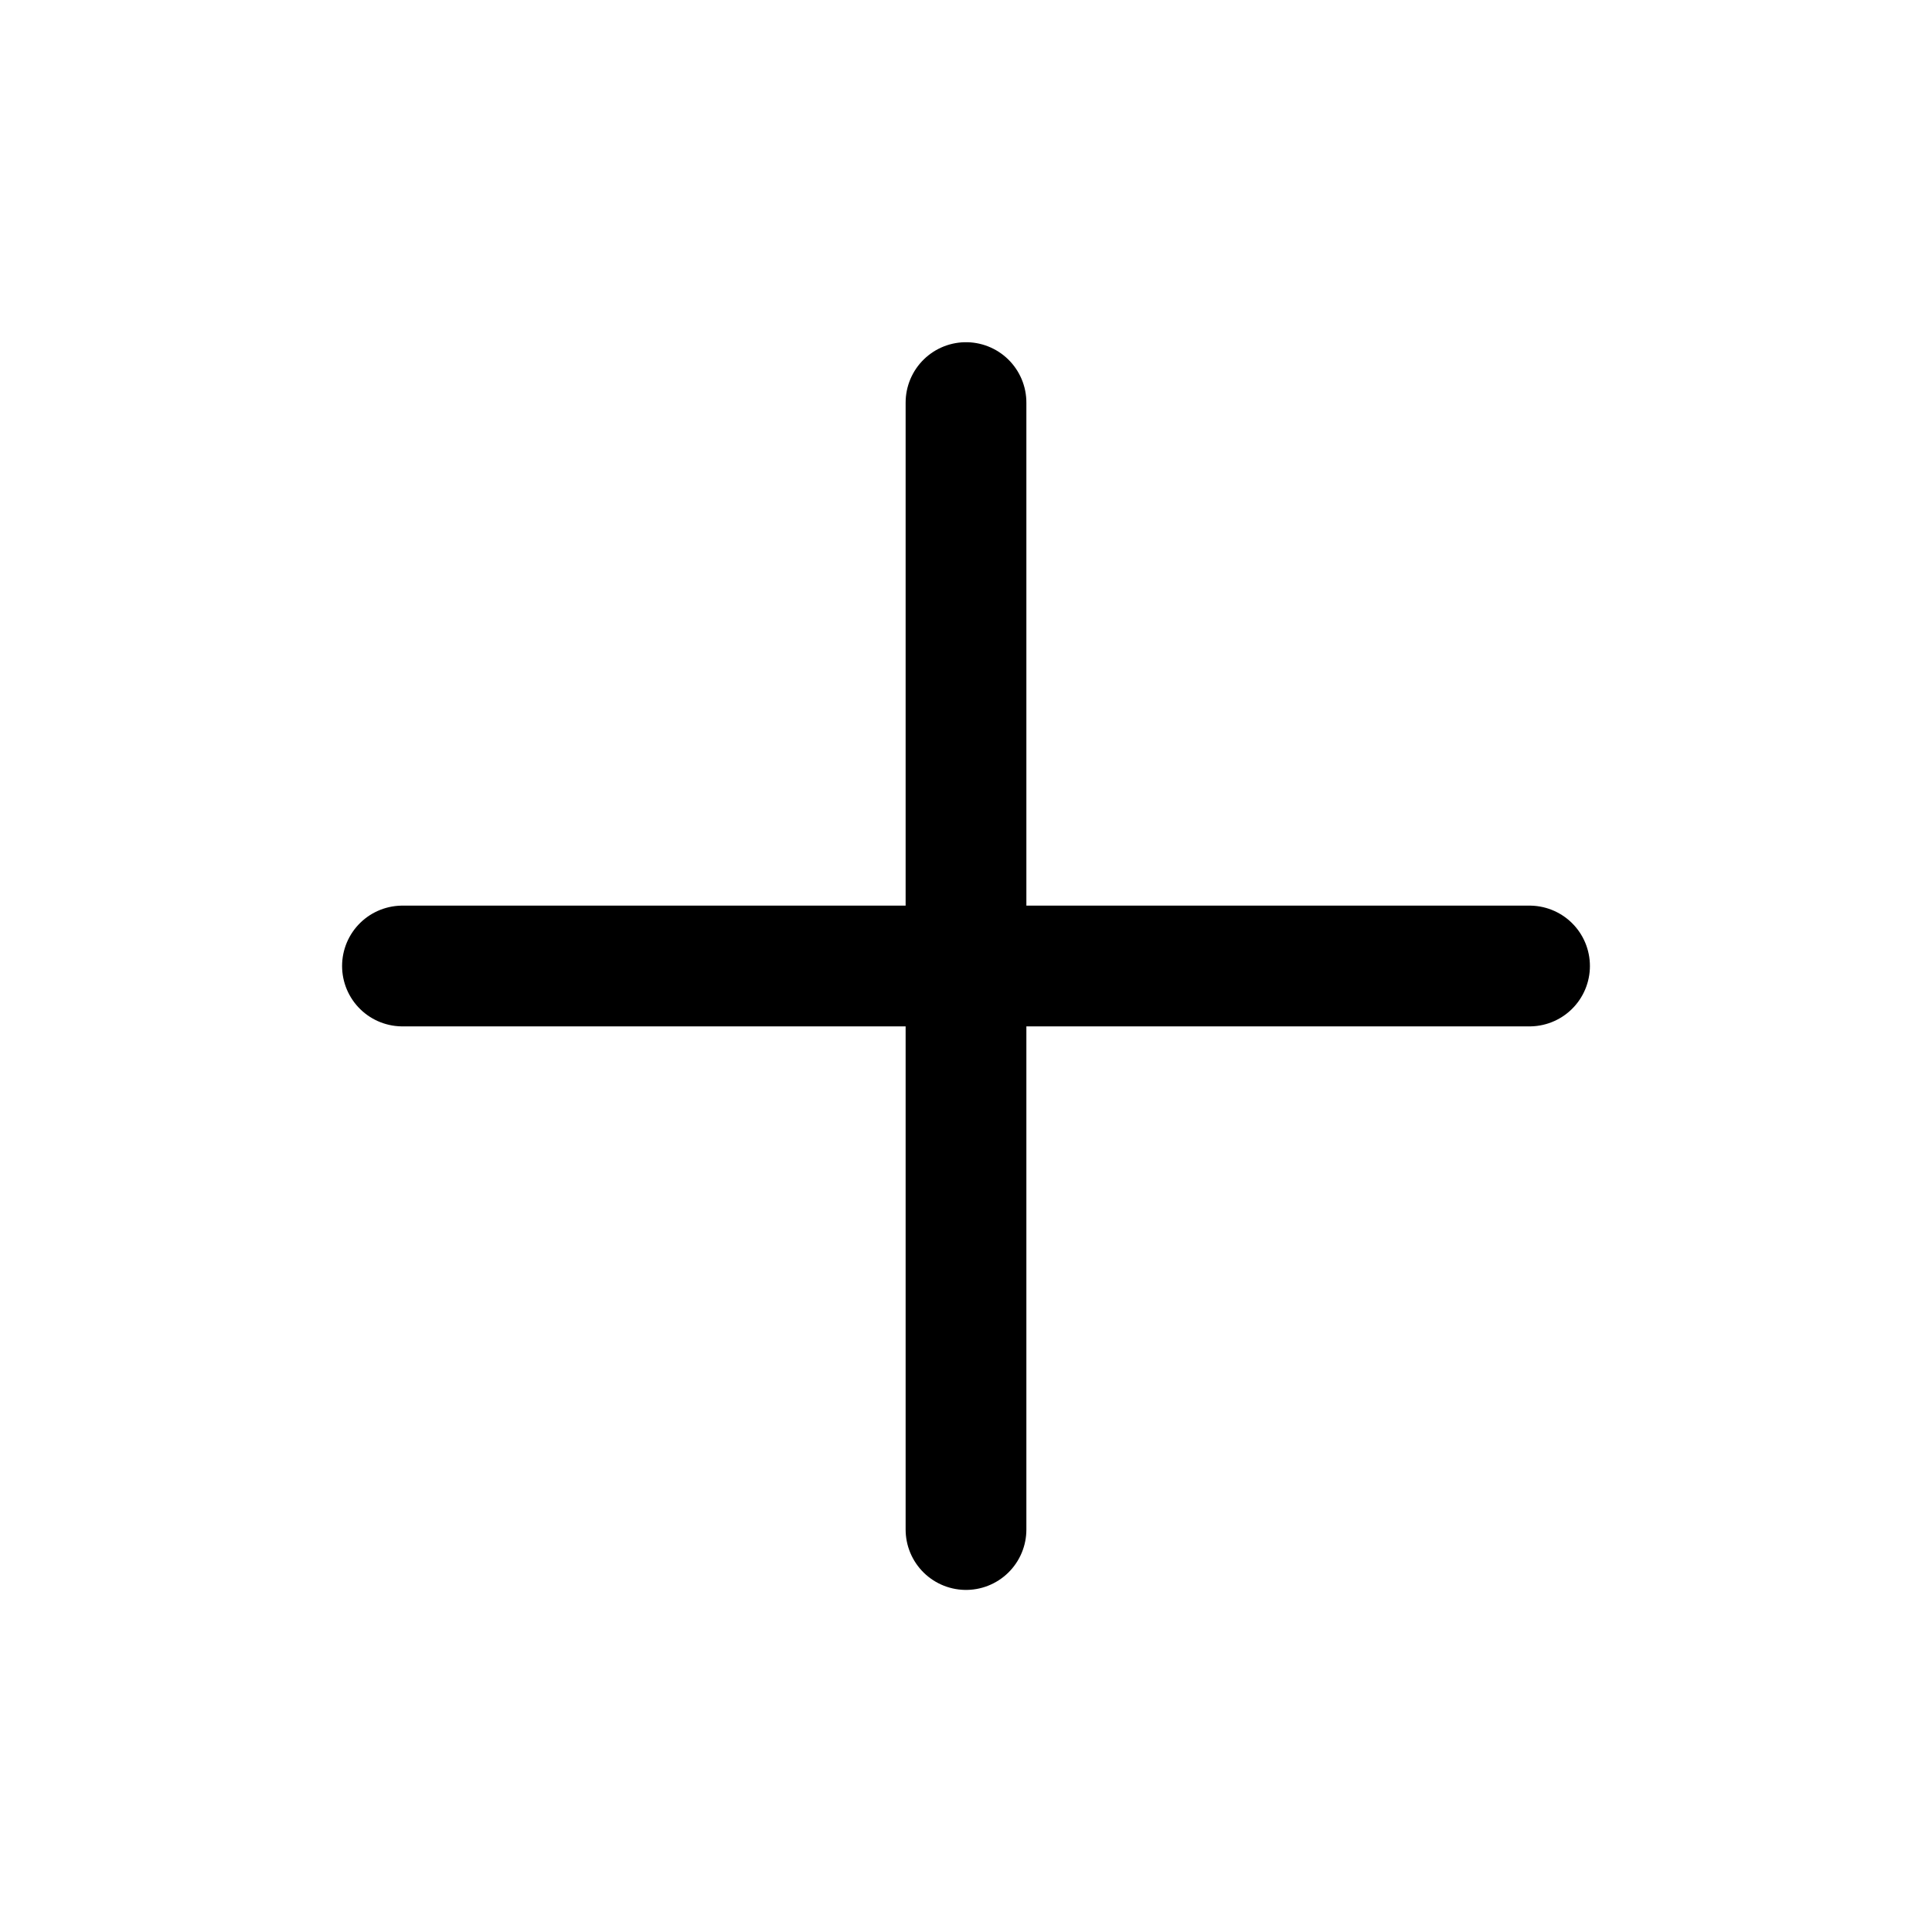
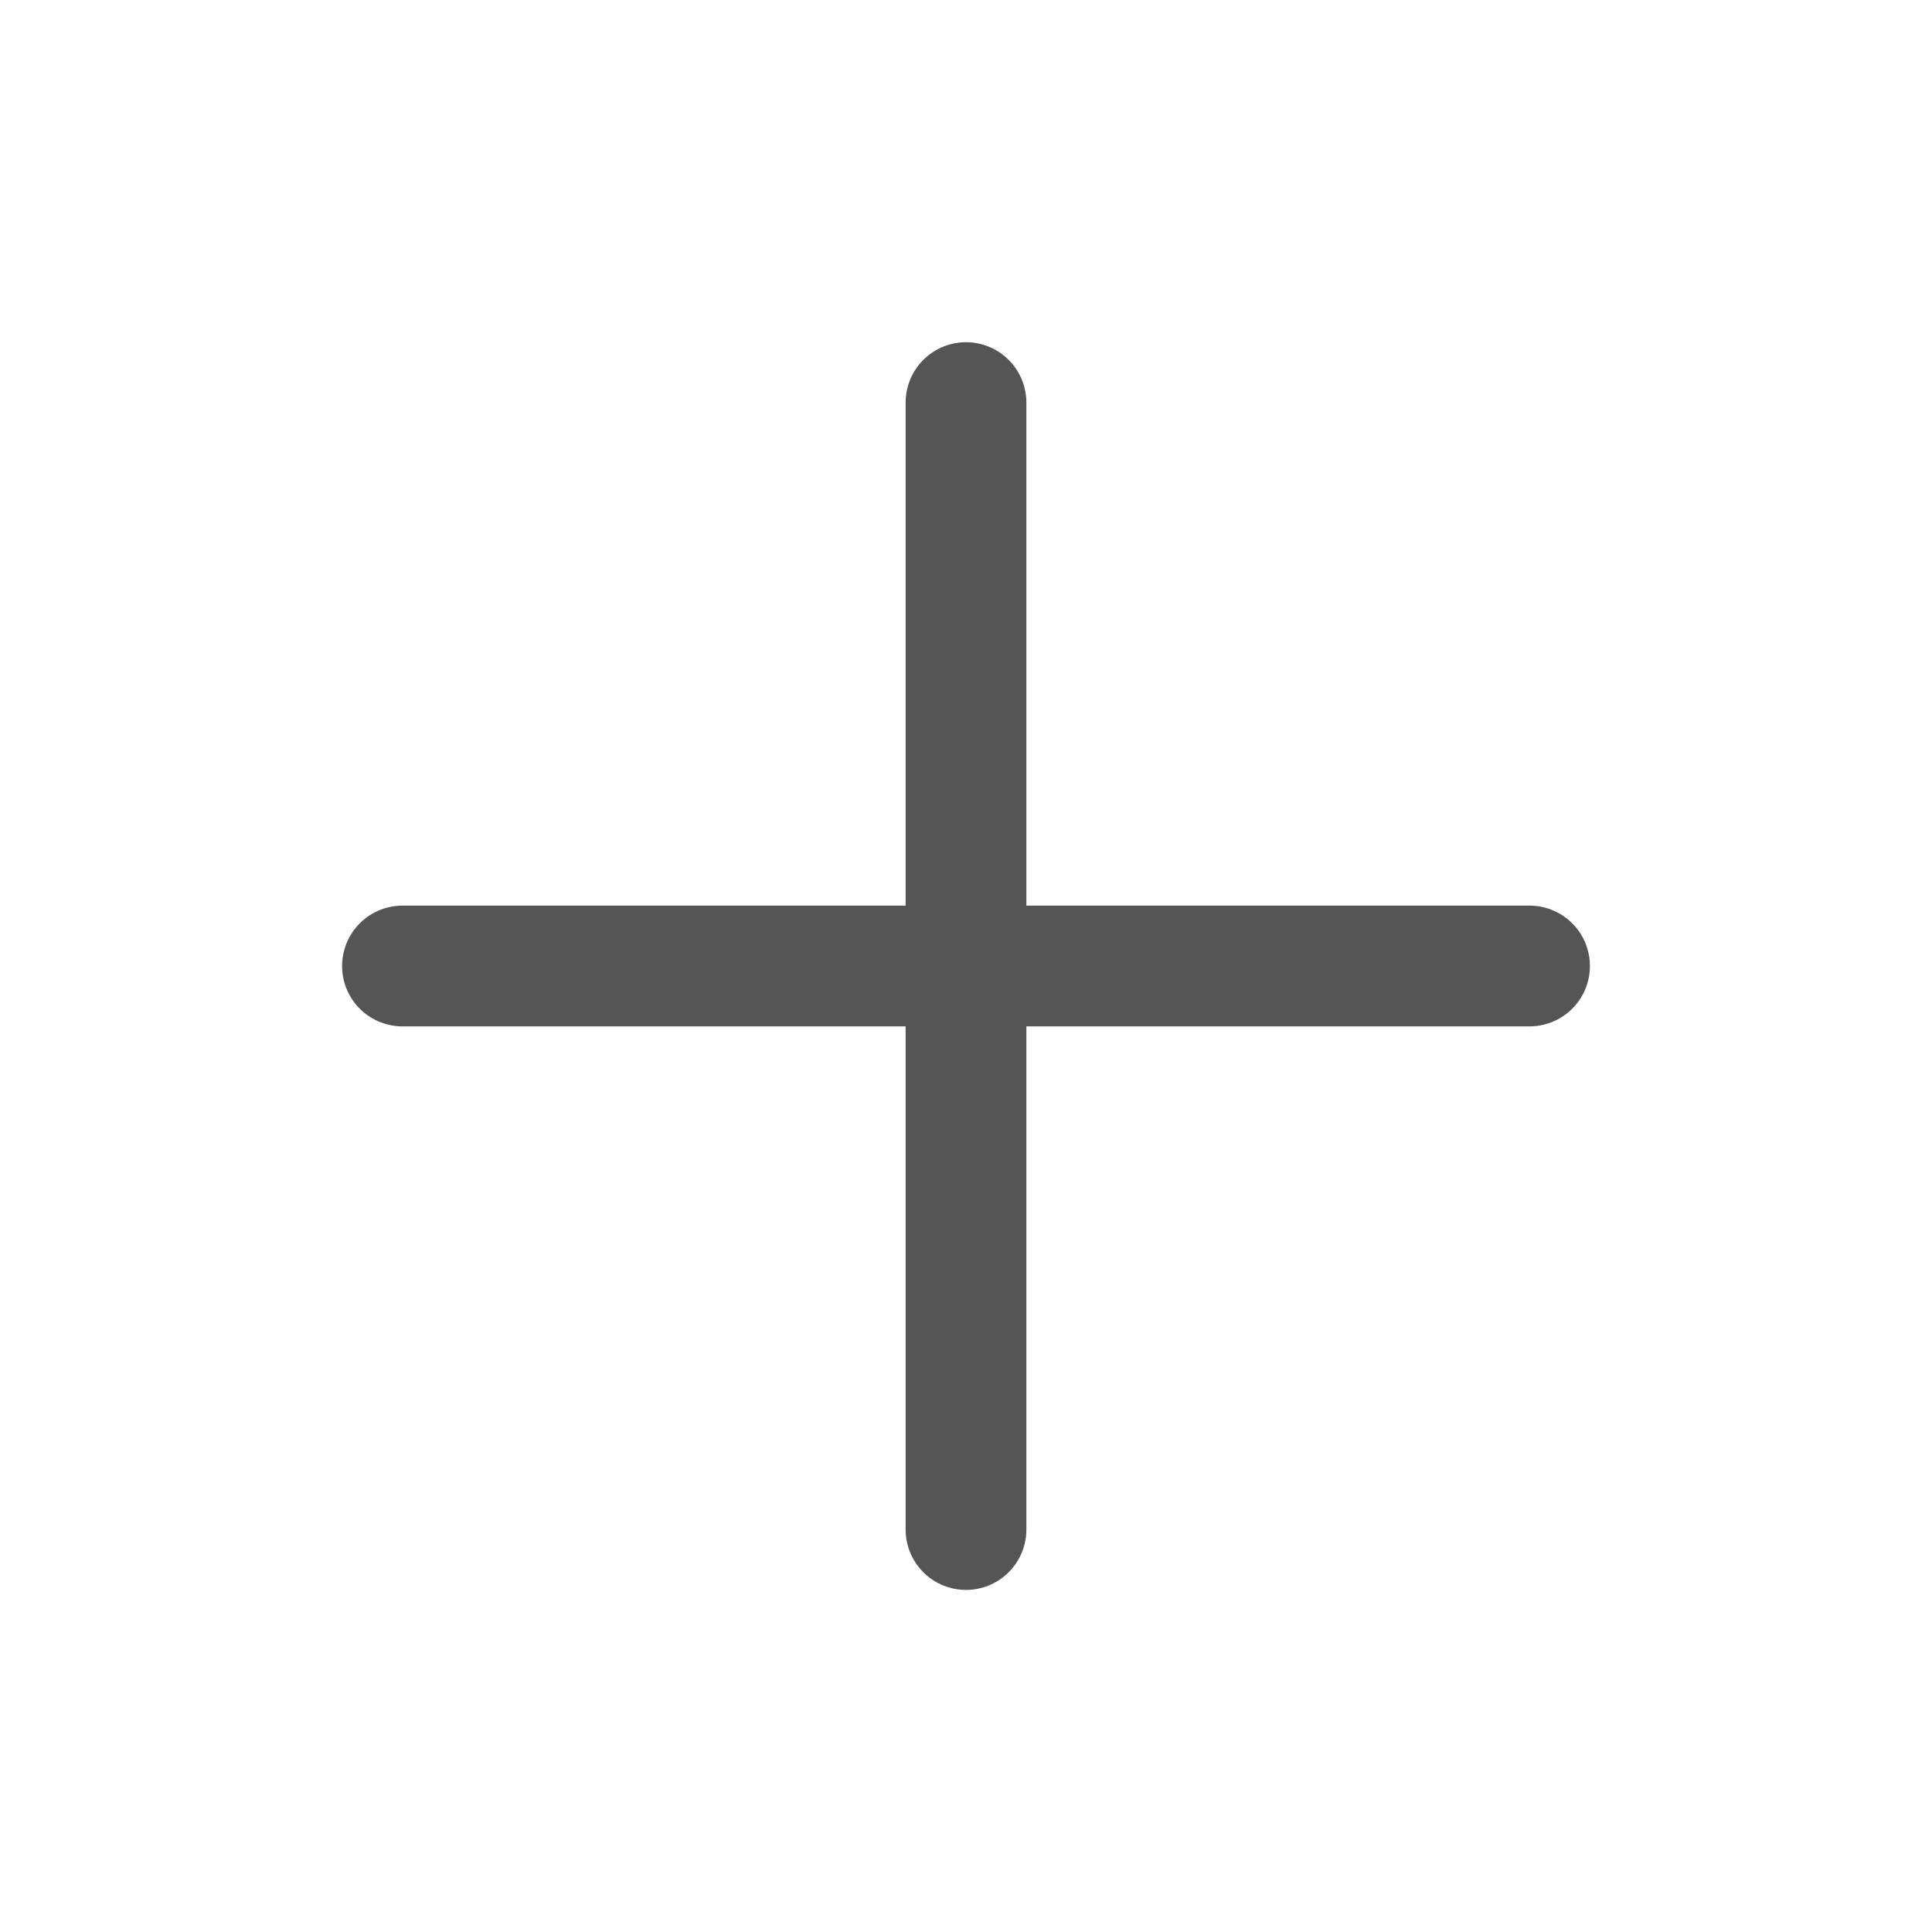
<svg xmlns="http://www.w3.org/2000/svg" width="16" height="16" viewBox="0 0 16 16" fill="none">
-   <path d="M8 3.334V12.667" stroke="currentColor" stroke-linecap="round" stroke-linejoin="round" />
-   <path d="M3.333 8H12.667" stroke="currentColor" stroke-linecap="round" stroke-linejoin="round" />
+   <path d="M8 3.334V12.667" stroke="#555555" stroke-linecap="round" stroke-linejoin="round" />
+   <path d="M3.333 8H12.667" stroke="#555555" stroke-linecap="round" stroke-linejoin="round" />
</svg>
